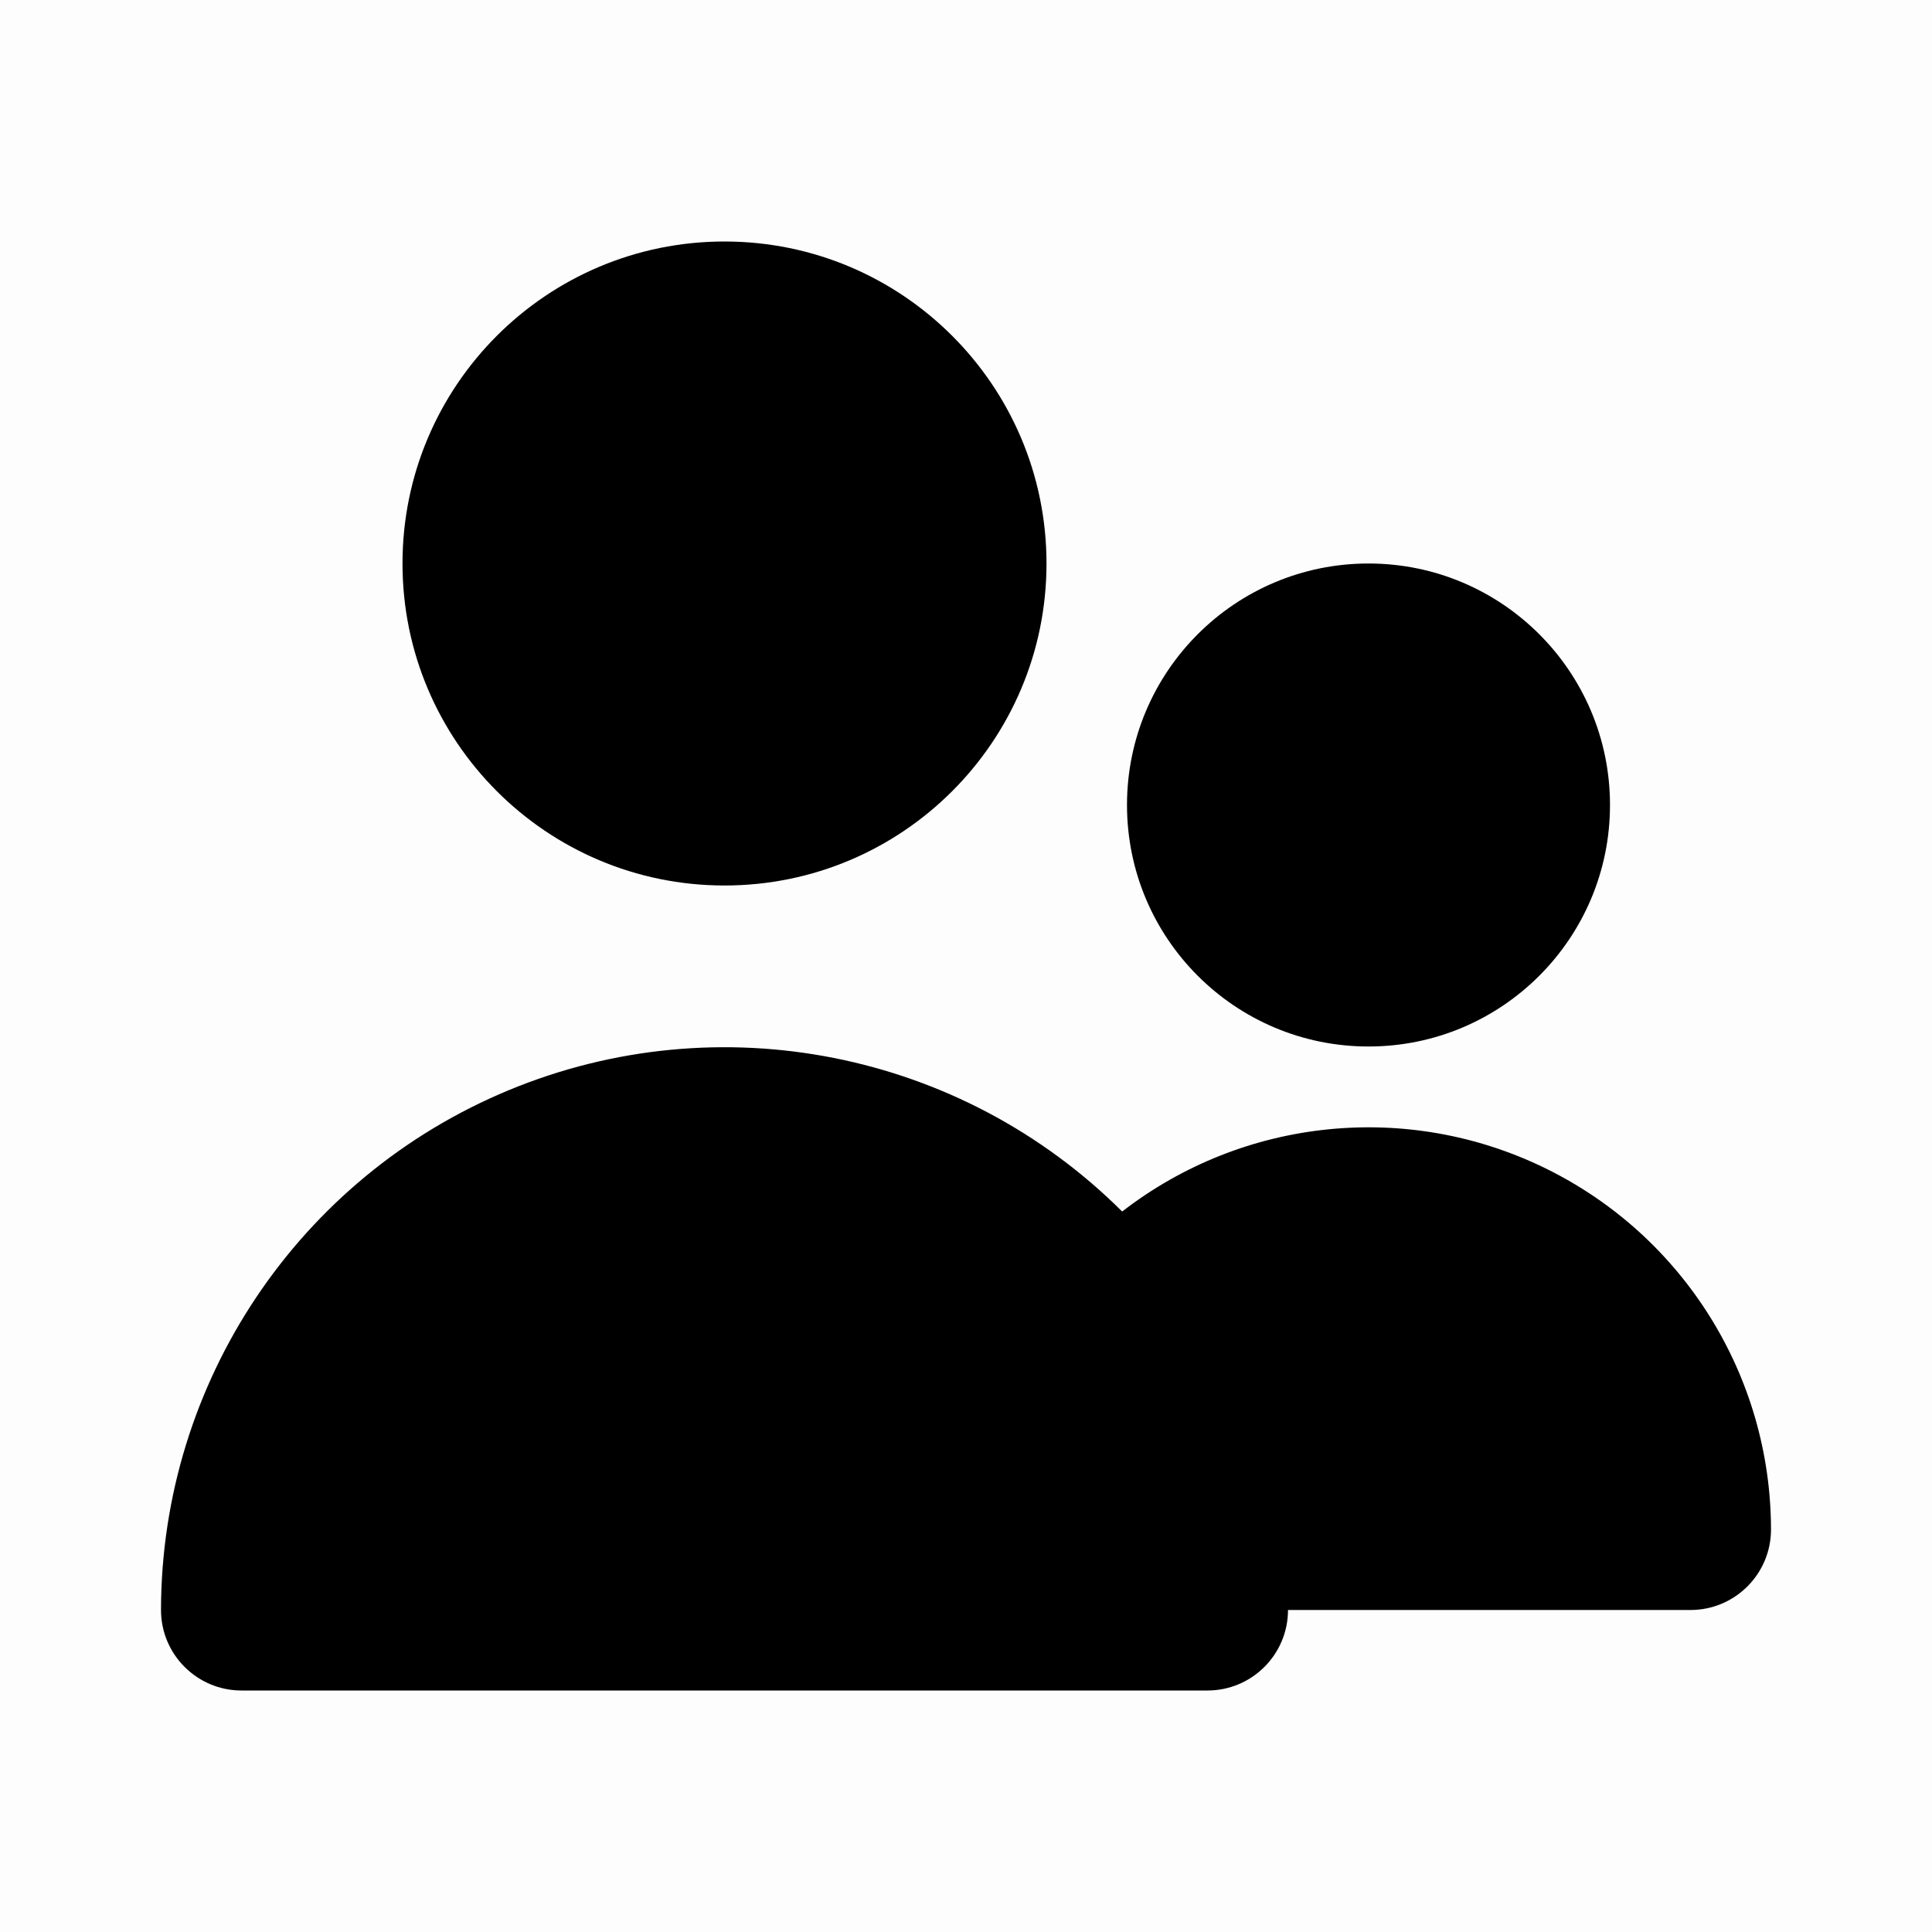
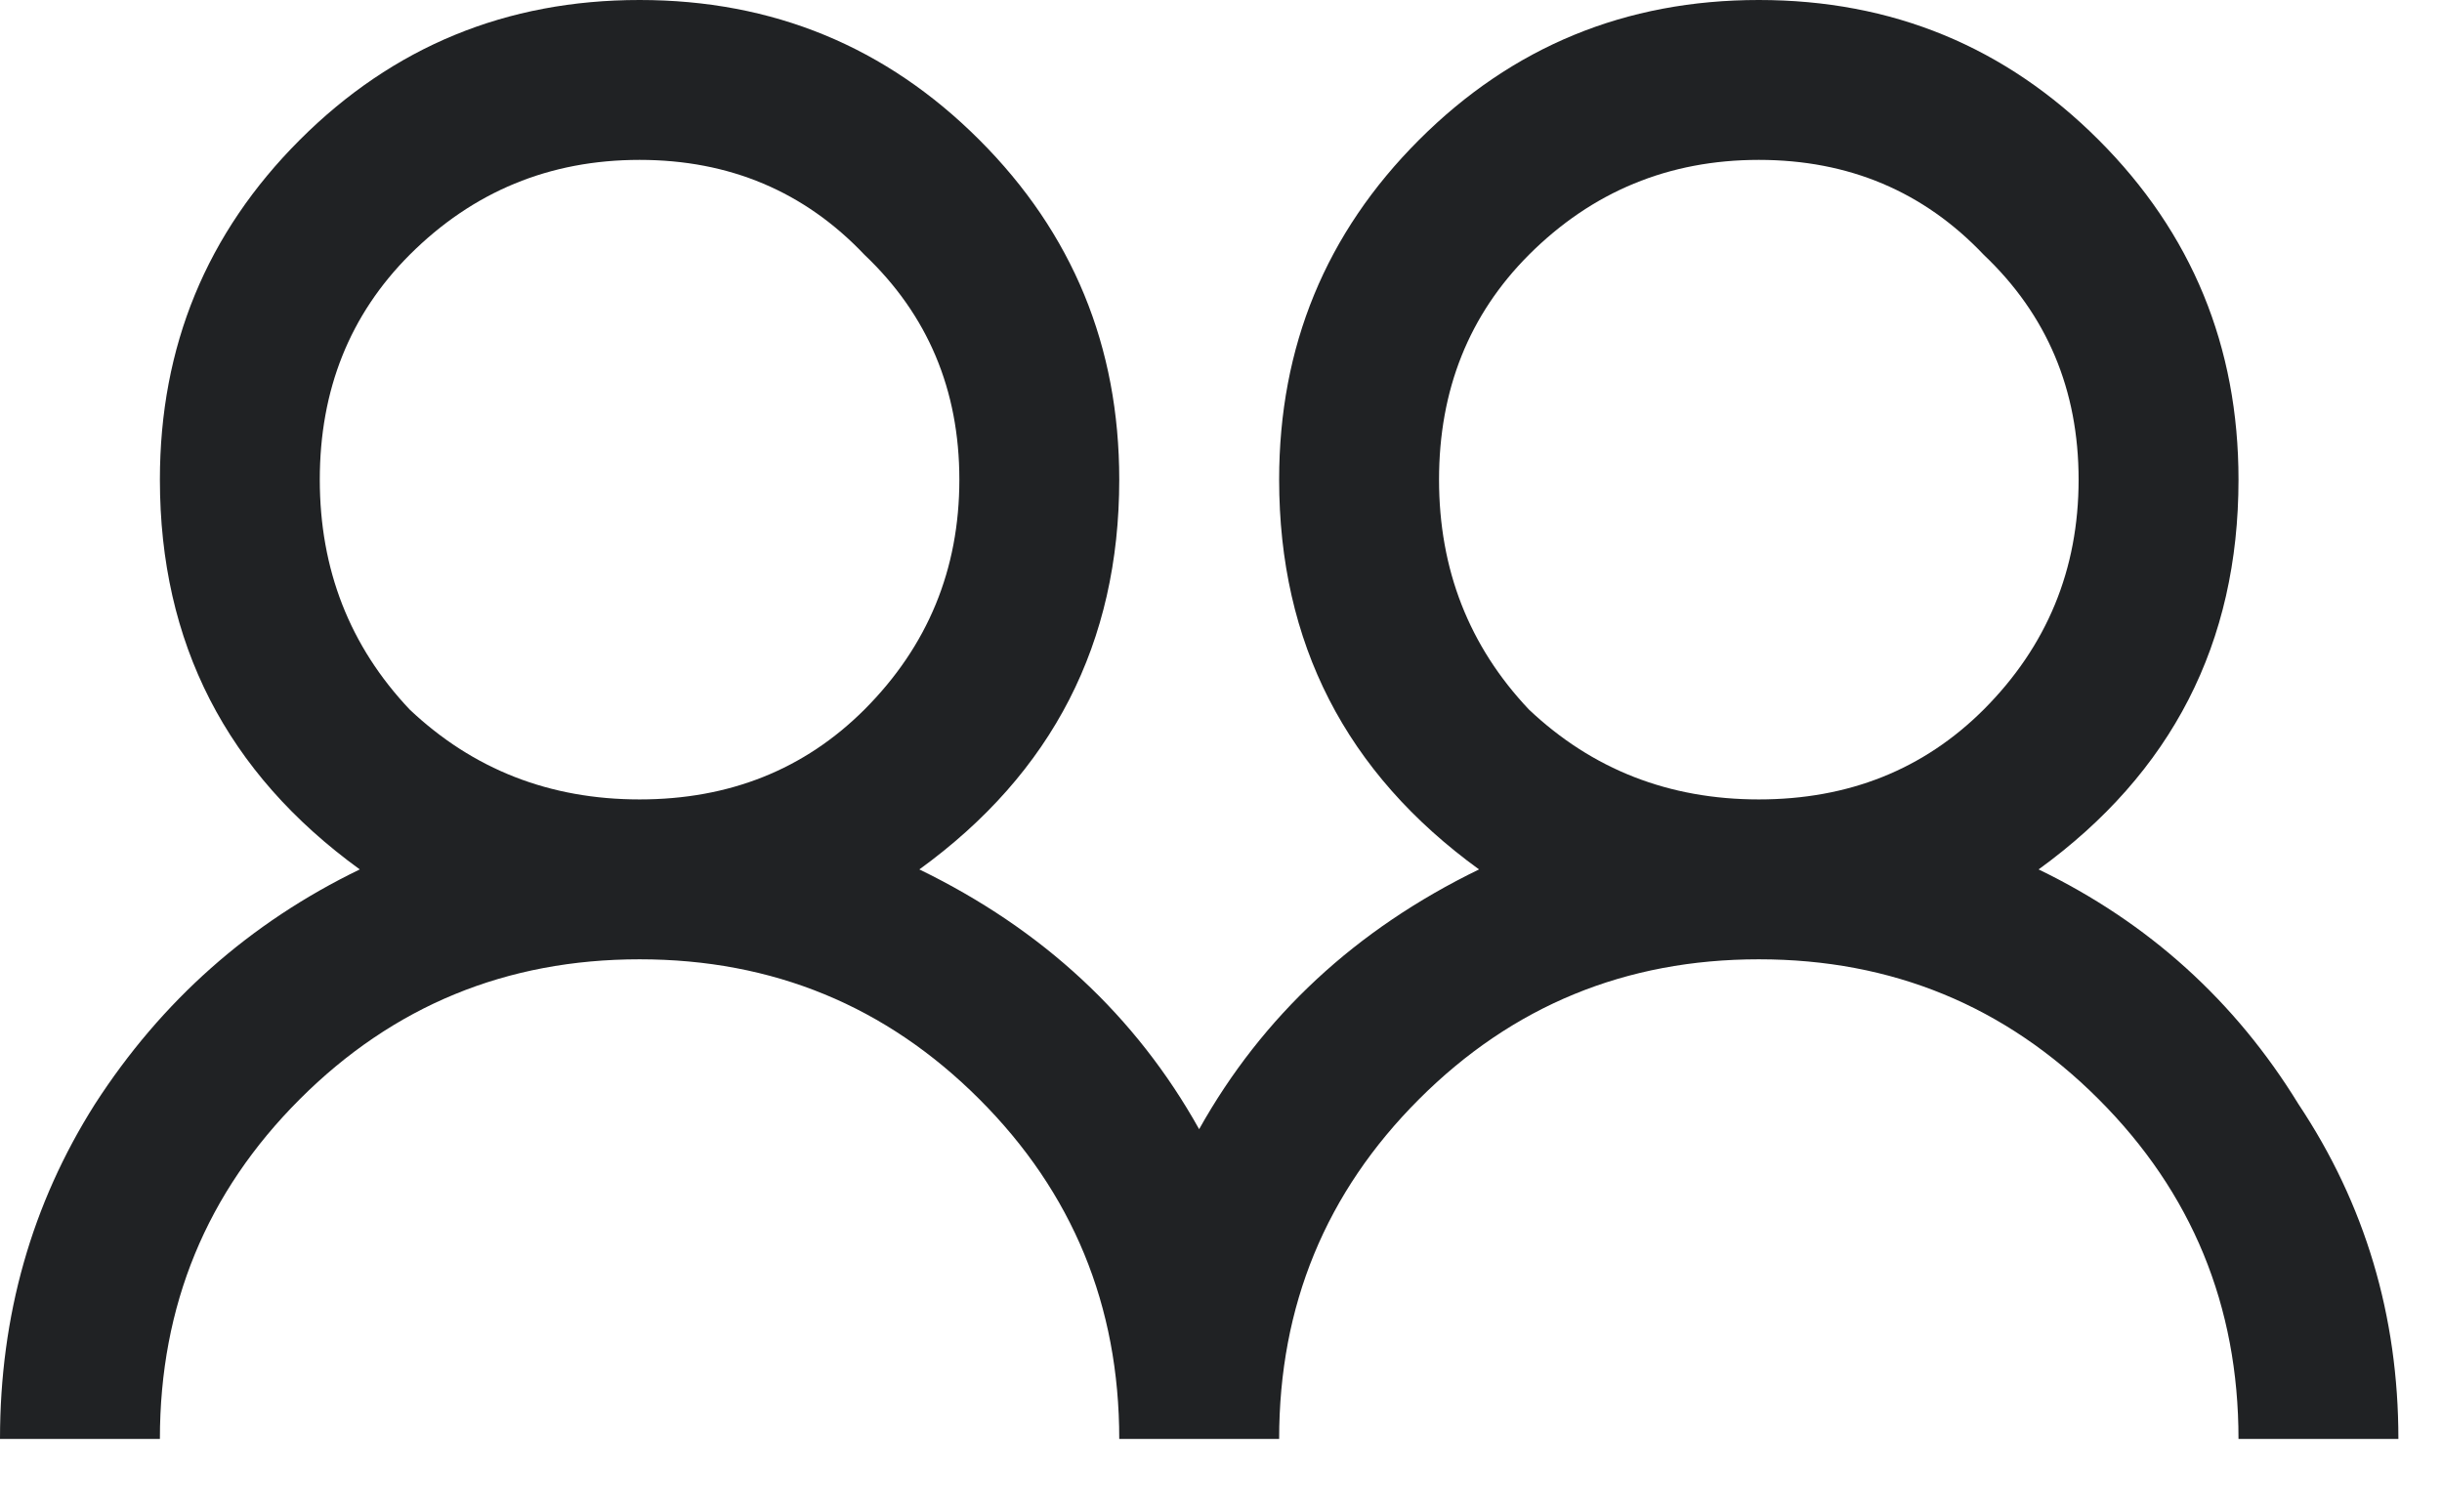
- <svg xmlns="http://www.w3.org/2000/svg" width="24" height="24" viewBox="0 0 24 24" fill="none">
-   <rect opacity="0.01" width="24" height="24" fill="black" />
-   <path d="M9 11C11.209 11 13 9.209 13 7C13 4.791 11.209 3 9 3C6.791 3 5 4.791 5 7C5 9.209 6.791 11 9 11Z" fill="black" />
-   <path d="M17 13C18.657 13 20 11.657 20 10C20 8.343 18.657 7 17 7C15.343 7 14 8.343 14 10C14 11.657 15.343 13 17 13Z" fill="black" />
-   <path d="M21 20C21.552 20 22 19.552 22 19C21.998 17.093 20.913 15.354 19.2 14.514C17.488 13.675 15.448 13.883 13.94 15.05C11.937 13.055 8.931 12.46 6.319 13.543C3.708 14.626 2.004 17.173 2 20C2 20.552 2.448 21 3 21H15C15.552 21 16 20.552 16 20" fill="black" />
+ <svg xmlns="http://www.w3.org/2000/svg" width="21" height="13" viewBox="0 0 21 13" fill="none">
+   <path d="M2.578 1.203C3.38 0.401 4.354 0 5.5 0C6.646 0 7.62 0.401 8.422 1.203C9.224 2.005 9.625 2.979 9.625 4.125C9.625 5.529 9.052 6.646 7.906 7.477C8.966 7.992 9.768 8.737 10.312 9.711C10.857 8.737 11.659 7.992 12.719 7.477C11.573 6.646 11 5.529 11 4.125C11 2.979 11.401 2.005 12.203 1.203C13.005 0.401 13.979 0 15.125 0C16.271 0 17.245 0.401 18.047 1.203C18.849 2.005 19.25 2.979 19.25 4.125C19.25 5.529 18.677 6.646 17.531 7.477C18.477 7.935 19.221 8.608 19.766 9.496C20.338 10.355 20.625 11.315 20.625 12.375H19.25C19.25 11.229 18.849 10.255 18.047 9.453C17.245 8.651 16.271 8.25 15.125 8.25C13.979 8.25 13.005 8.651 12.203 9.453C11.401 10.255 11 11.229 11 12.375H9.625C9.625 11.229 9.224 10.255 8.422 9.453C7.62 8.651 6.646 8.25 5.5 8.25C4.354 8.25 3.38 8.651 2.578 9.453C1.776 10.255 1.375 11.229 1.375 12.375H0C0 11.315 0.272 10.355 0.816 9.496C1.389 8.608 2.148 7.935 3.094 7.477C1.948 6.646 1.375 5.529 1.375 4.125C1.375 2.979 1.776 2.005 2.578 1.203ZM7.434 2.191C6.918 1.647 6.273 1.375 5.5 1.375C4.727 1.375 4.068 1.647 3.523 2.191C3.008 2.707 2.75 3.352 2.75 4.125C2.75 4.898 3.008 5.557 3.523 6.102C4.068 6.617 4.727 6.875 5.5 6.875C6.273 6.875 6.918 6.617 7.434 6.102C7.978 5.557 8.25 4.898 8.25 4.125C8.25 3.352 7.978 2.707 7.434 2.191ZM17.059 2.191C16.543 1.647 15.898 1.375 15.125 1.375C14.352 1.375 13.693 1.647 13.148 2.191C12.633 2.707 12.375 3.352 12.375 4.125C12.375 4.898 12.633 5.557 13.148 6.102C13.693 6.617 14.352 6.875 15.125 6.875C15.898 6.875 16.543 6.617 17.059 6.102C17.603 5.557 17.875 4.898 17.875 4.125C17.875 3.352 17.603 2.707 17.059 2.191Z" fill="#202224" />
</svg>
